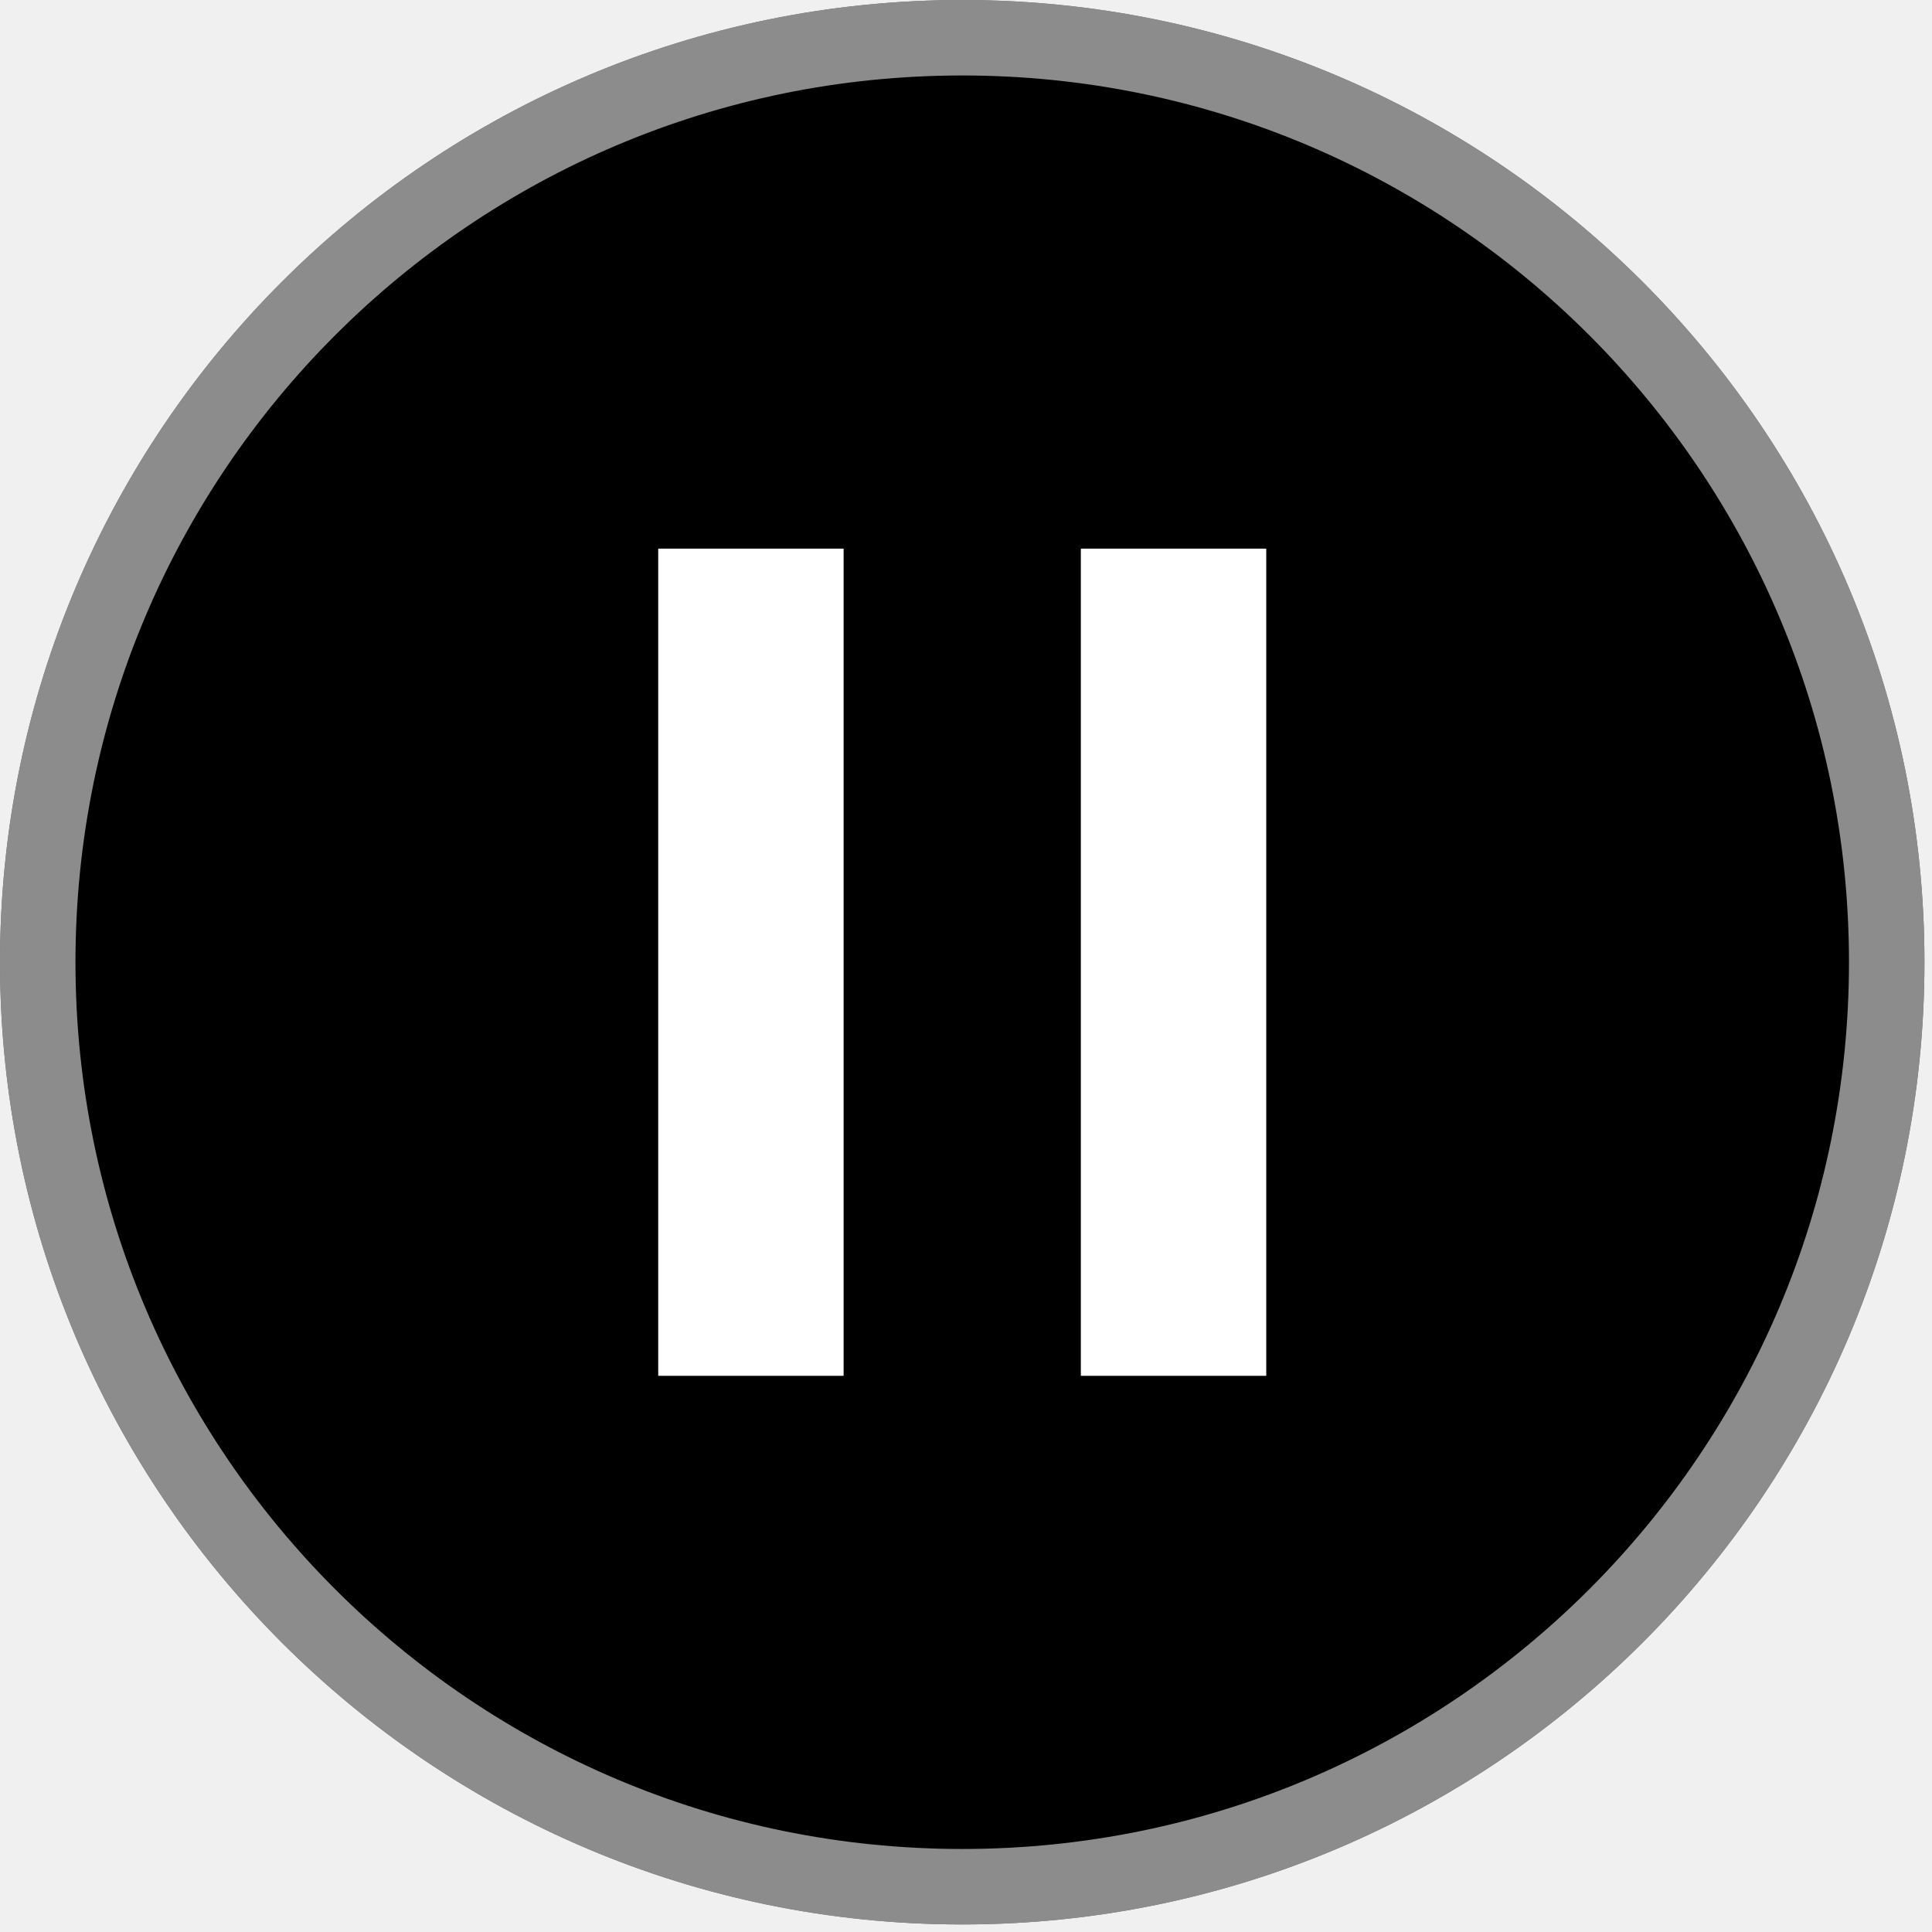
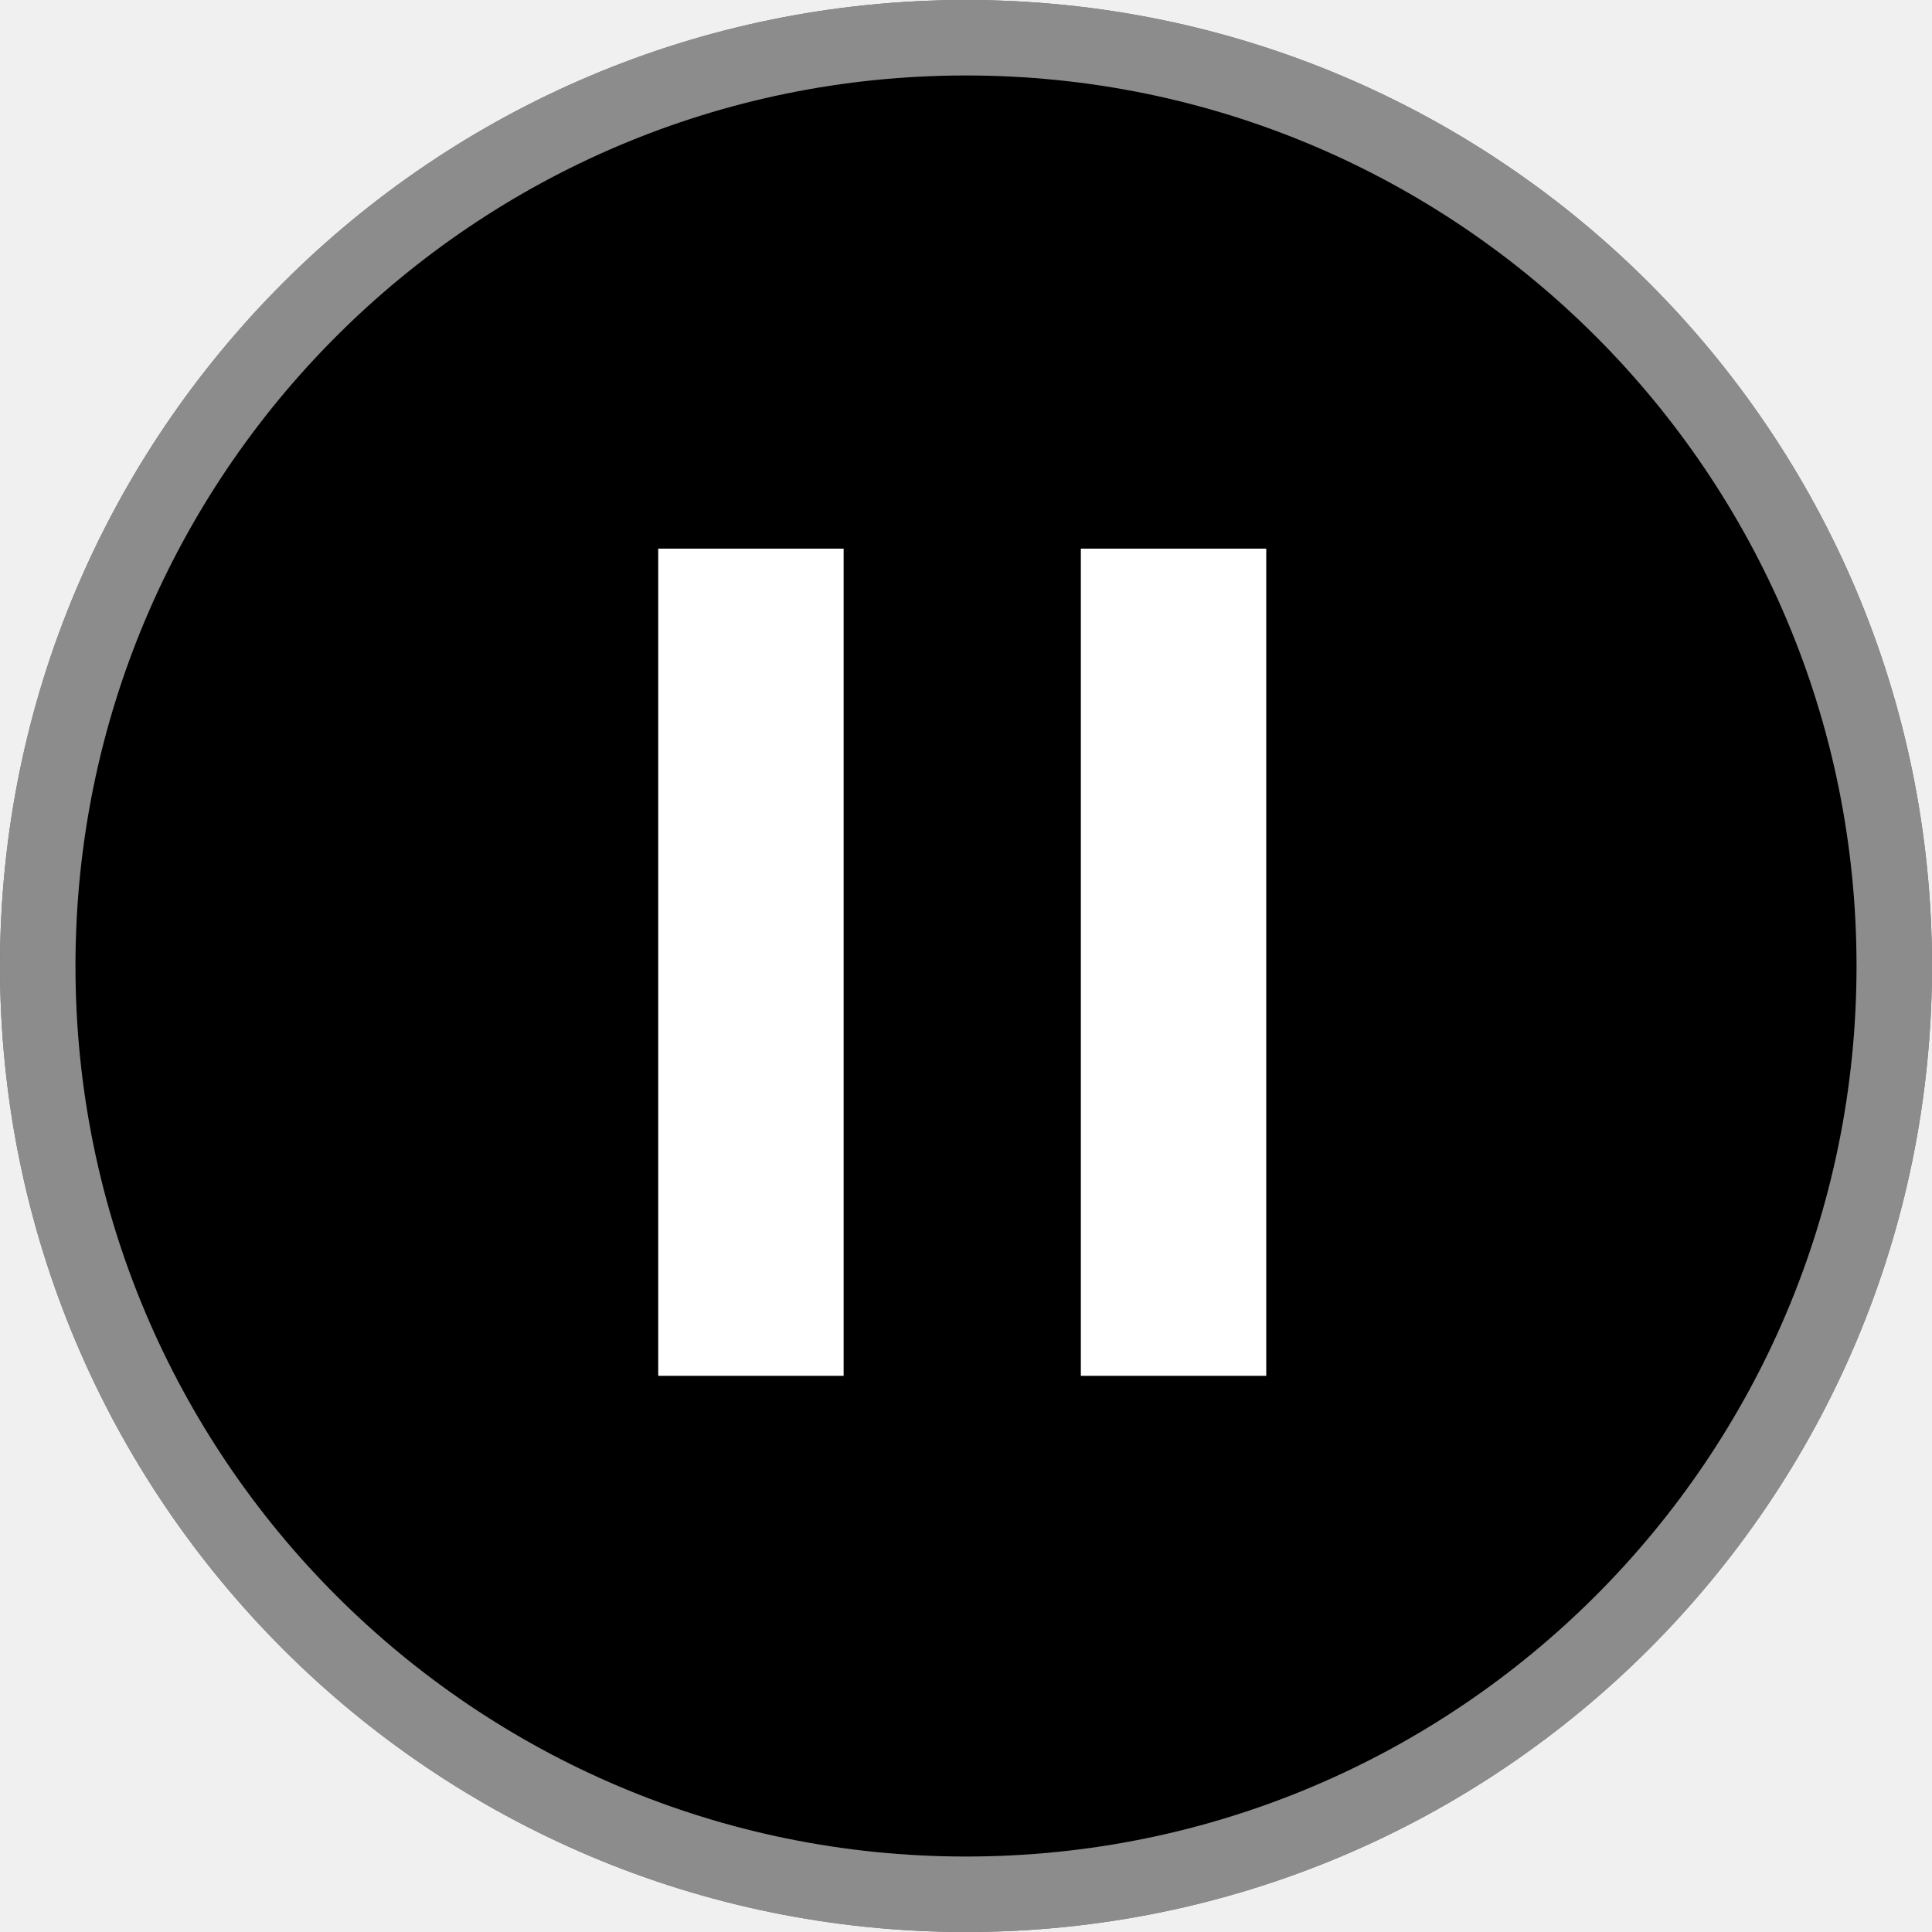
<svg xmlns="http://www.w3.org/2000/svg" xmlns:xlink="http://www.w3.org/1999/xlink" width="256.0px" height="256.0px" viewBox="0 0 256.0 256.0" version="1.1" id="SVGRoot">
  <defs id="defs9">
    <clipPath clipPathUnits="userSpaceOnUse" id="clipPath1867">
-       <path style="display:inline;fill:none;fill-opacity:1;stroke:none;stroke-width:6.5;stroke-miterlimit:4;stroke-dasharray:none;stroke-opacity:1" xlink:href="#circle1409" id="path1869" d="M 127.5,0 A 127.5,127.5 0 0 0 0,127.5 127.5,127.5 0 0 0 127.5,255 127.5,127.5 0 0 0 255,127.5 127.5,127.5 0 0 0 127.5,0 Z" clip-path="none" />
+       <path style="display:inline;fill:none;fill-opacity:1;stroke:none;stroke-width:6.5;stroke-miterlimit:4;stroke-dasharray:none;stroke-opacity:1" xlink:href="#circle1409" id="path1869" d="M 128,0 A 128,128 0 0 0 0,128 128,128 0 0 0 128,256 128,128 0 0 0 256,128 128,128 0 0 0 128,0 Z" clip-path="none" />
    </clipPath>
  </defs>
  <g id="layer1">
-     <circle style="display:inline;fill:#000000;fill-opacity:1" id="path69" r="127.5" cy="127.5" cx="127.5" />
-     <circle style="display:inline;fill:none;fill-opacity:1;stroke:#ffffff;stroke-width:20;stroke-miterlimit:4;stroke-dasharray:none;stroke-opacity:0.55" id="circle1613" cx="127.5" cy="127.5" clip-path="url(#clipPath1867)" r="127.5" />
+     <circle style="display:inline;fill:#000000;fill-opacity:1" id="path69" r="128" cy="128" cx="128" />
+     <circle style="display:inline;fill:none;fill-opacity:1;stroke:#ffffff;stroke-width:20;stroke-miterlimit:4;stroke-dasharray:none;stroke-opacity:0.55" id="circle1613" cx="128" cy="128" clip-path="url(#clipPath1867)" r="128" />
    <g id="g15342" transform="translate(0.9999981)">
      <rect style="fill:#ffffff;fill-opacity:1;stroke:none;stroke-width:11.531;stroke-opacity:0.6" id="rect1356" width="24.567" height="109.606" x="86.217" y="72.697" />
      <rect style="fill:#ffffff;fill-opacity:1;stroke:none;stroke-width:11.531;stroke-opacity:0.6" id="rect1511" width="24.567" height="109.606" x="142.217" y="72.697" />
    </g>
  </g>
</svg>
